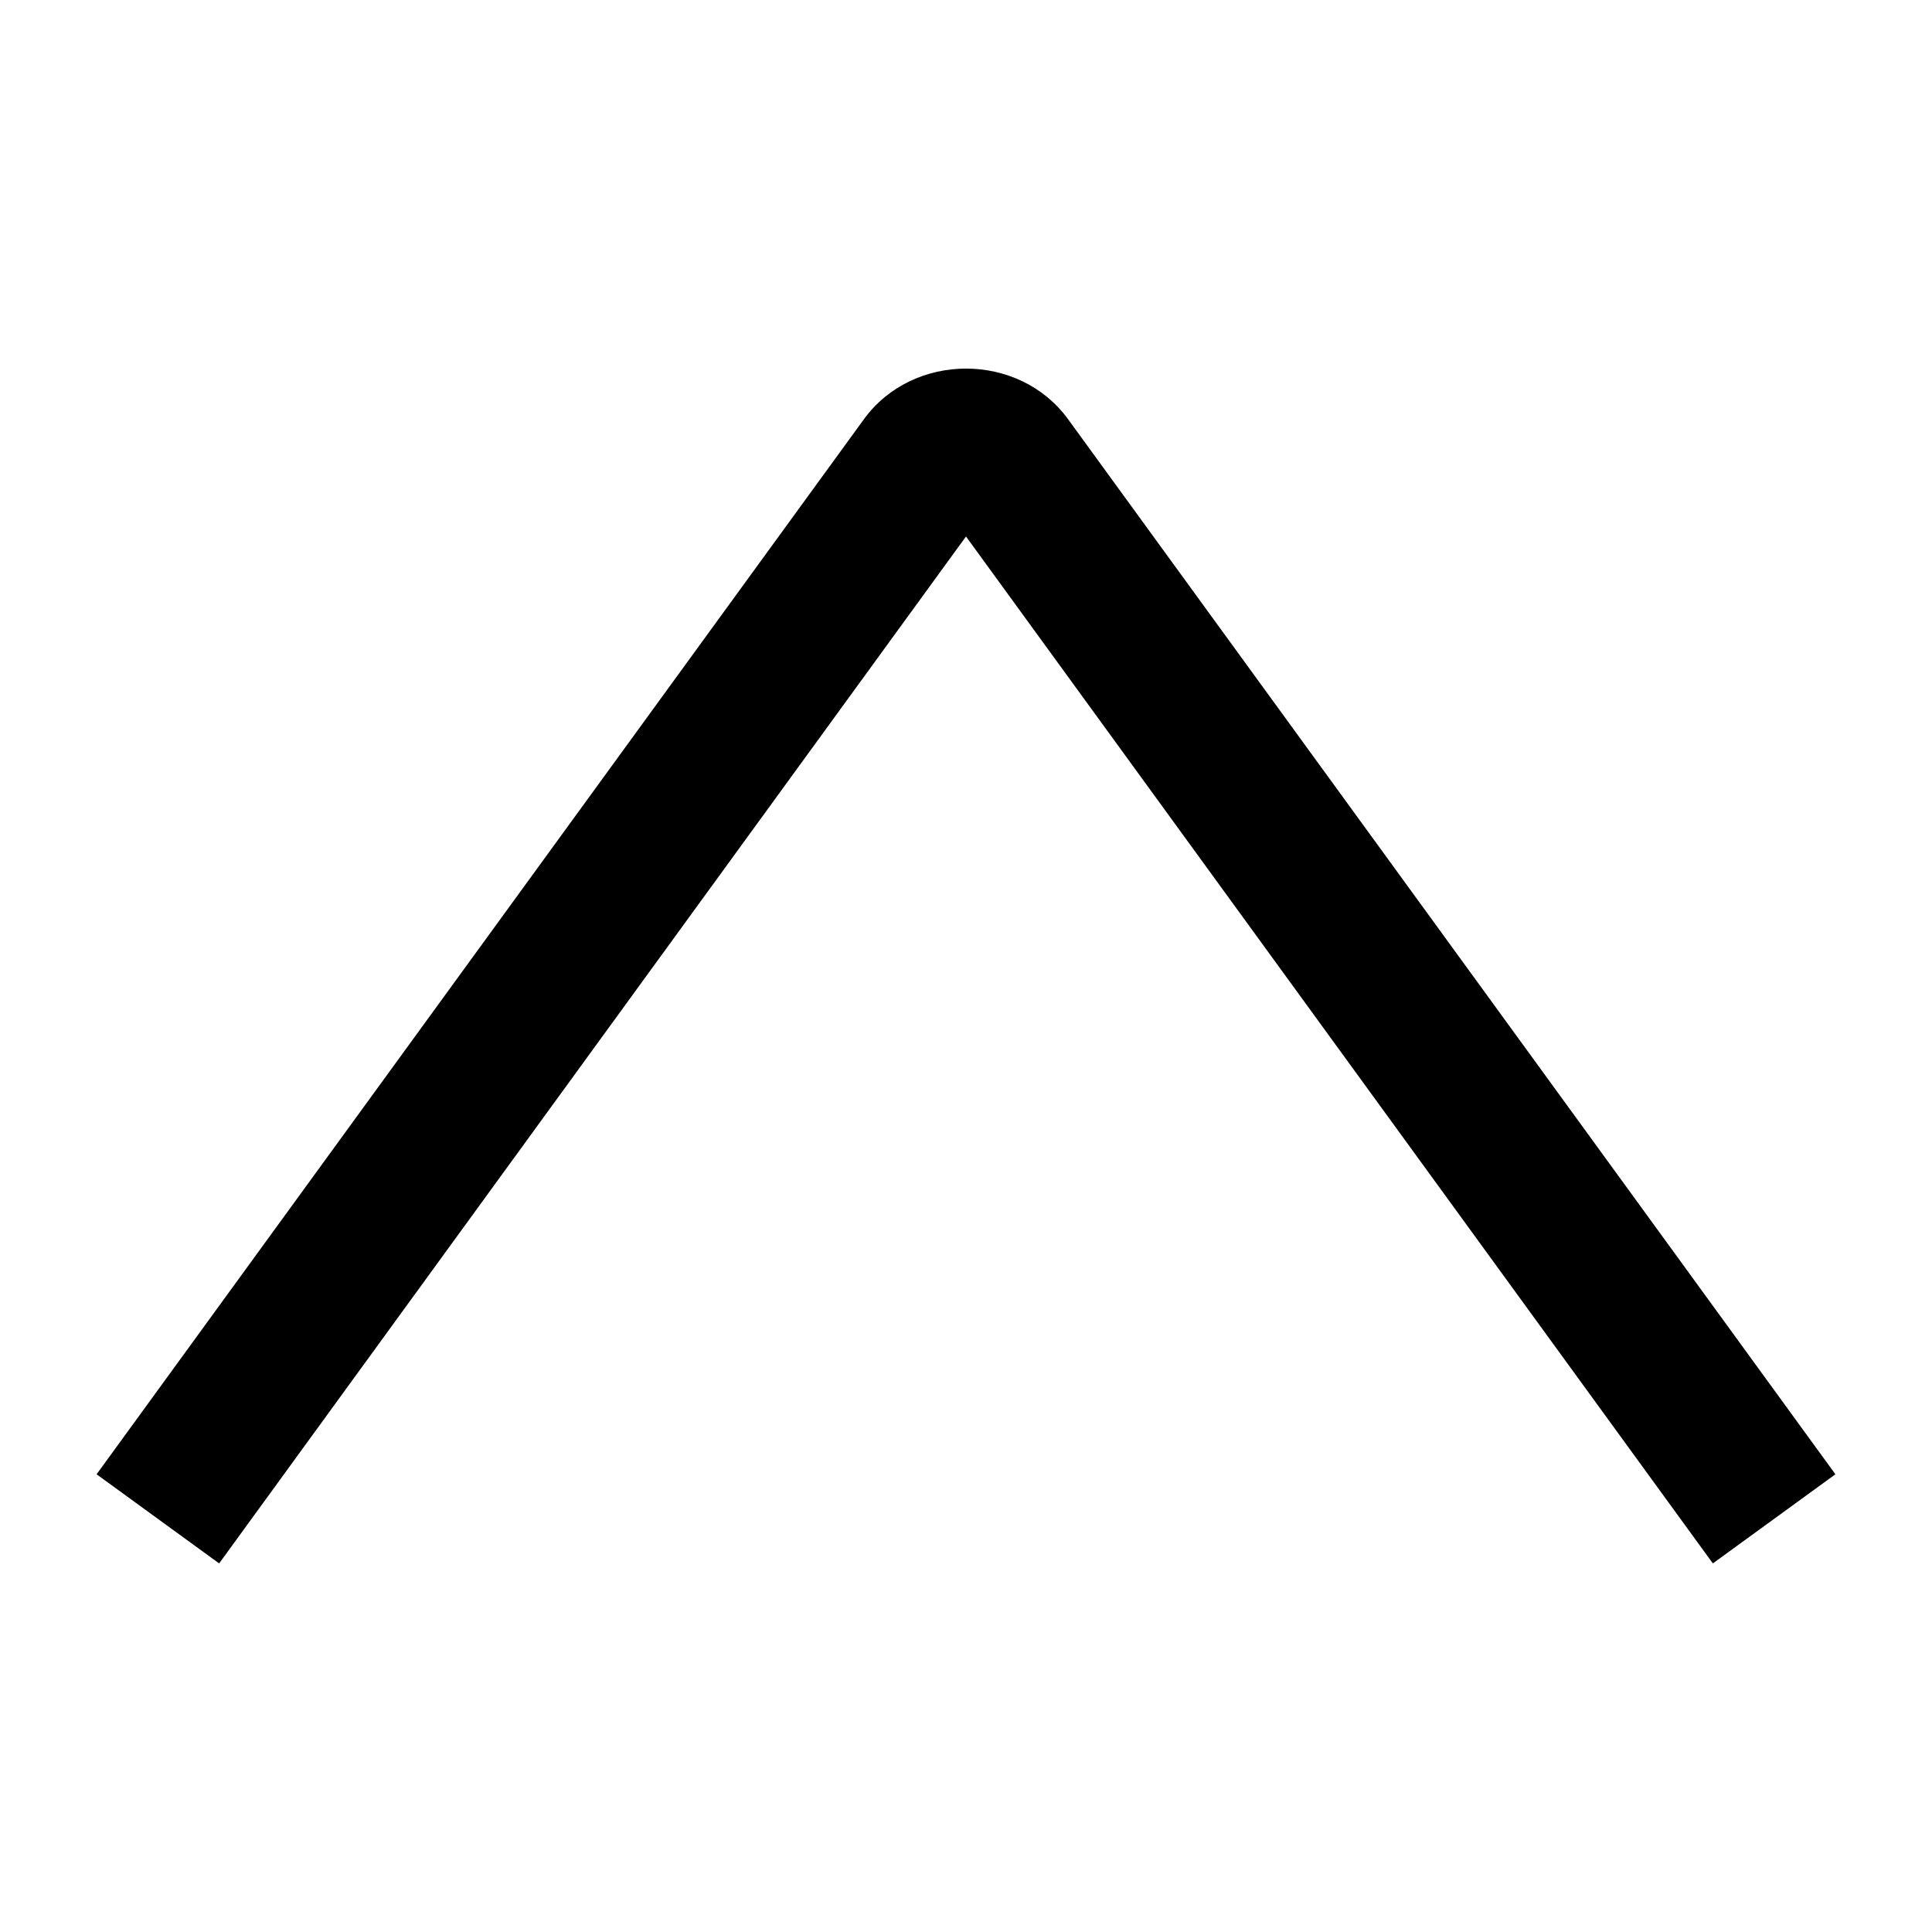
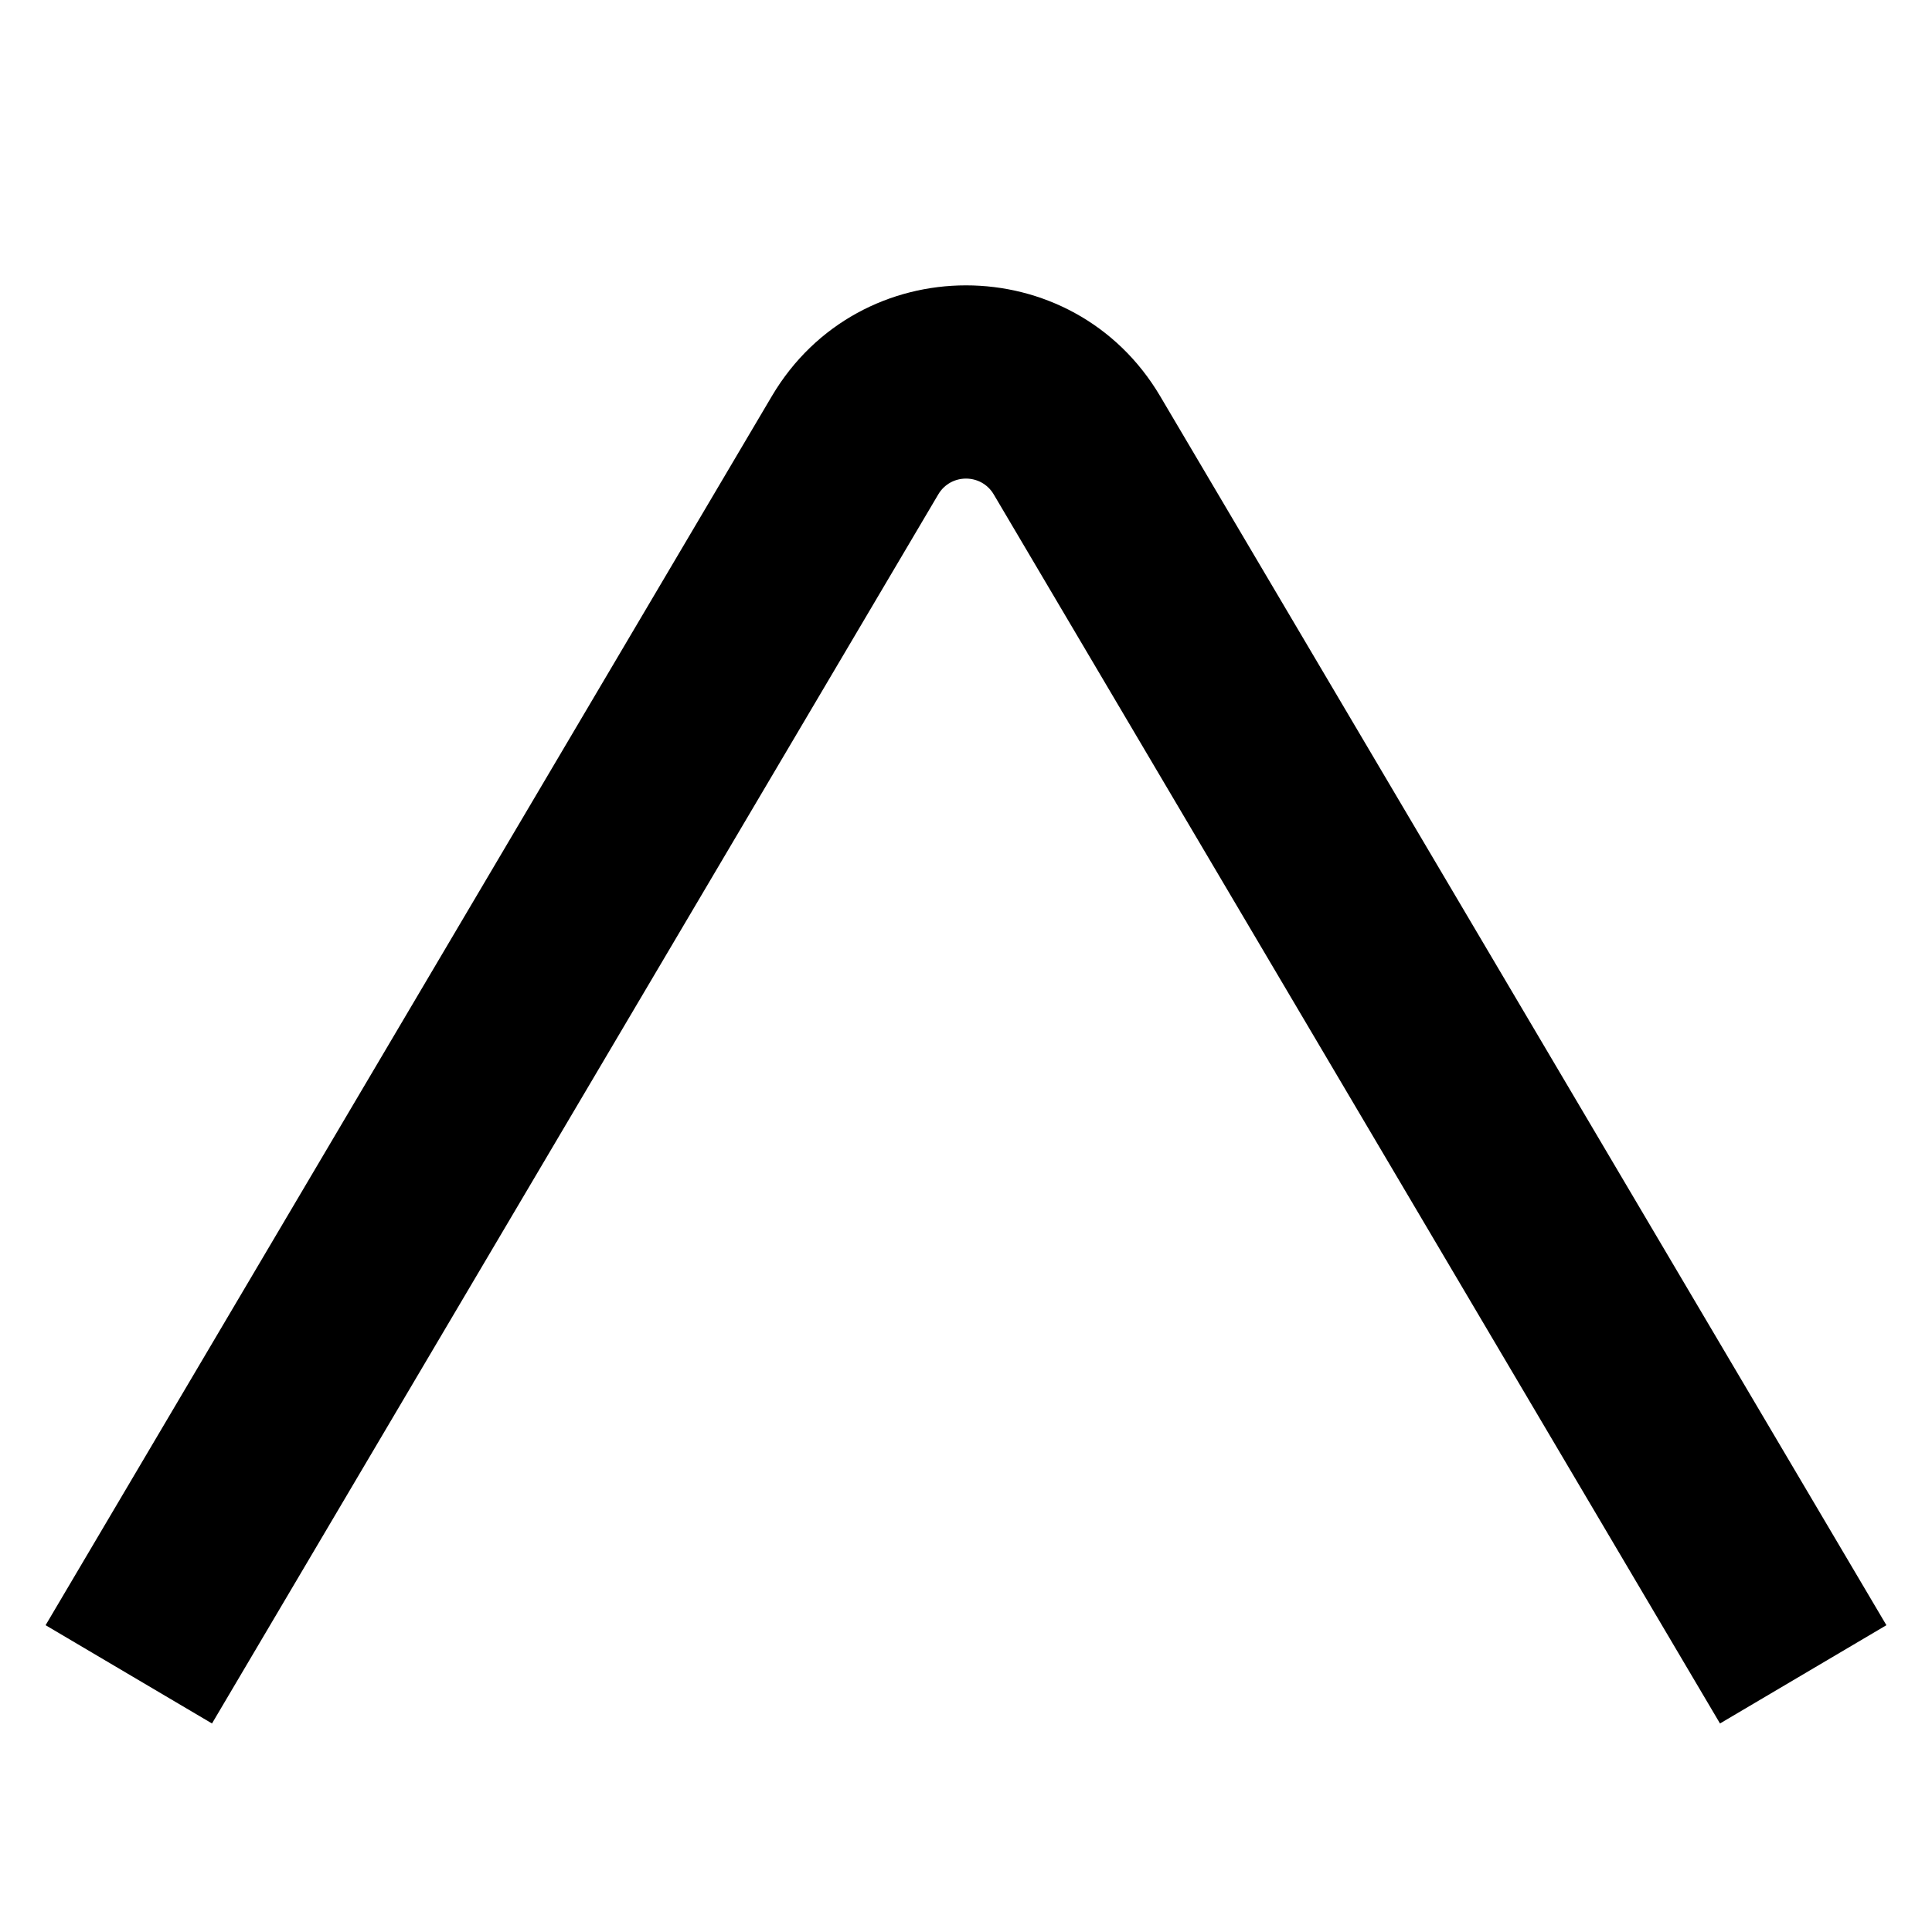
- <svg xmlns="http://www.w3.org/2000/svg" id="svg906" version="1.1" fill="none" viewBox="0 0 1000 1000" height="1000" width="1000">
-   <defs id="defs910" />
-   <path id="path1477" d="M 500 190.783 C 497.491 190.783 494.983 190.92 492.488 191.193 C 487.5 191.74 482.569 192.833 477.811 194.473 C 473.052 196.112 468.464 198.297 464.164 201.029 C 462.014 202.395 459.937 203.898 457.945 205.537 C 453.962 208.816 450.322 212.642 447.143 217.014 L 50 763.086 L 113.428 809.217 L 500 277.68 L 886.572 809.217 L 950 763.086 L 552.857 217.014 C 540.139 199.527 520.069 190.783 500 190.783 z " style="color:#000000;font-style:normal;font-variant:normal;font-weight:normal;font-stretch:normal;font-size:medium;line-height:normal;font-family:sans-serif;font-variant-ligatures:normal;font-variant-position:normal;font-variant-caps:normal;font-variant-numeric:normal;font-variant-alternates:normal;font-variant-east-asian:normal;font-feature-settings:normal;font-variation-settings:normal;text-indent:0;text-align:start;text-decoration:none;text-decoration-line:none;text-decoration-style:solid;text-decoration-color:#000000;letter-spacing:normal;word-spacing:normal;text-transform:none;writing-mode:lr-tb;direction:ltr;text-orientation:mixed;dominant-baseline:auto;baseline-shift:baseline;text-anchor:start;white-space:normal;shape-padding:0;shape-margin:0;inline-size:0;clip-rule:nonzero;display:inline;overflow:visible;visibility:visible;isolation:auto;mix-blend-mode:normal;color-interpolation:sRGB;color-interpolation-filters:linearRGB;solid-color:#000000;solid-opacity:1;vector-effect:none;fill-opacity:1;fill-rule:nonzero;stroke-width:78.429;stroke-linecap:butt;stroke-linejoin:miter;stroke-miterlimit:4;stroke-dasharray:none;stroke-dashoffset:0;stroke-opacity:1;anonymous:0;color-rendering:auto;image-rendering:auto;shape-rendering:auto;text-rendering:auto;enable-background:accumulate;stop-color:#000000;stop-opacity:1;stroke:none;opacity:1;fill:#000000" />
+ <svg xmlns="http://www.w3.org/2000/svg" width="15" height="15" viewBox="0 0 15 15" fill="none">
+   <path fill-rule="evenodd" clip-rule="evenodd" d="M7.715 3.838C7.618 3.675 7.382 3.675 7.285 3.838L1.646 13.381L0.354 12.618L5.993 3.075C6.671 1.929 8.329 1.929 9.007 3.075L14.646 12.618L13.354 13.381L7.715 3.838Z" fill="black" />
</svg>
